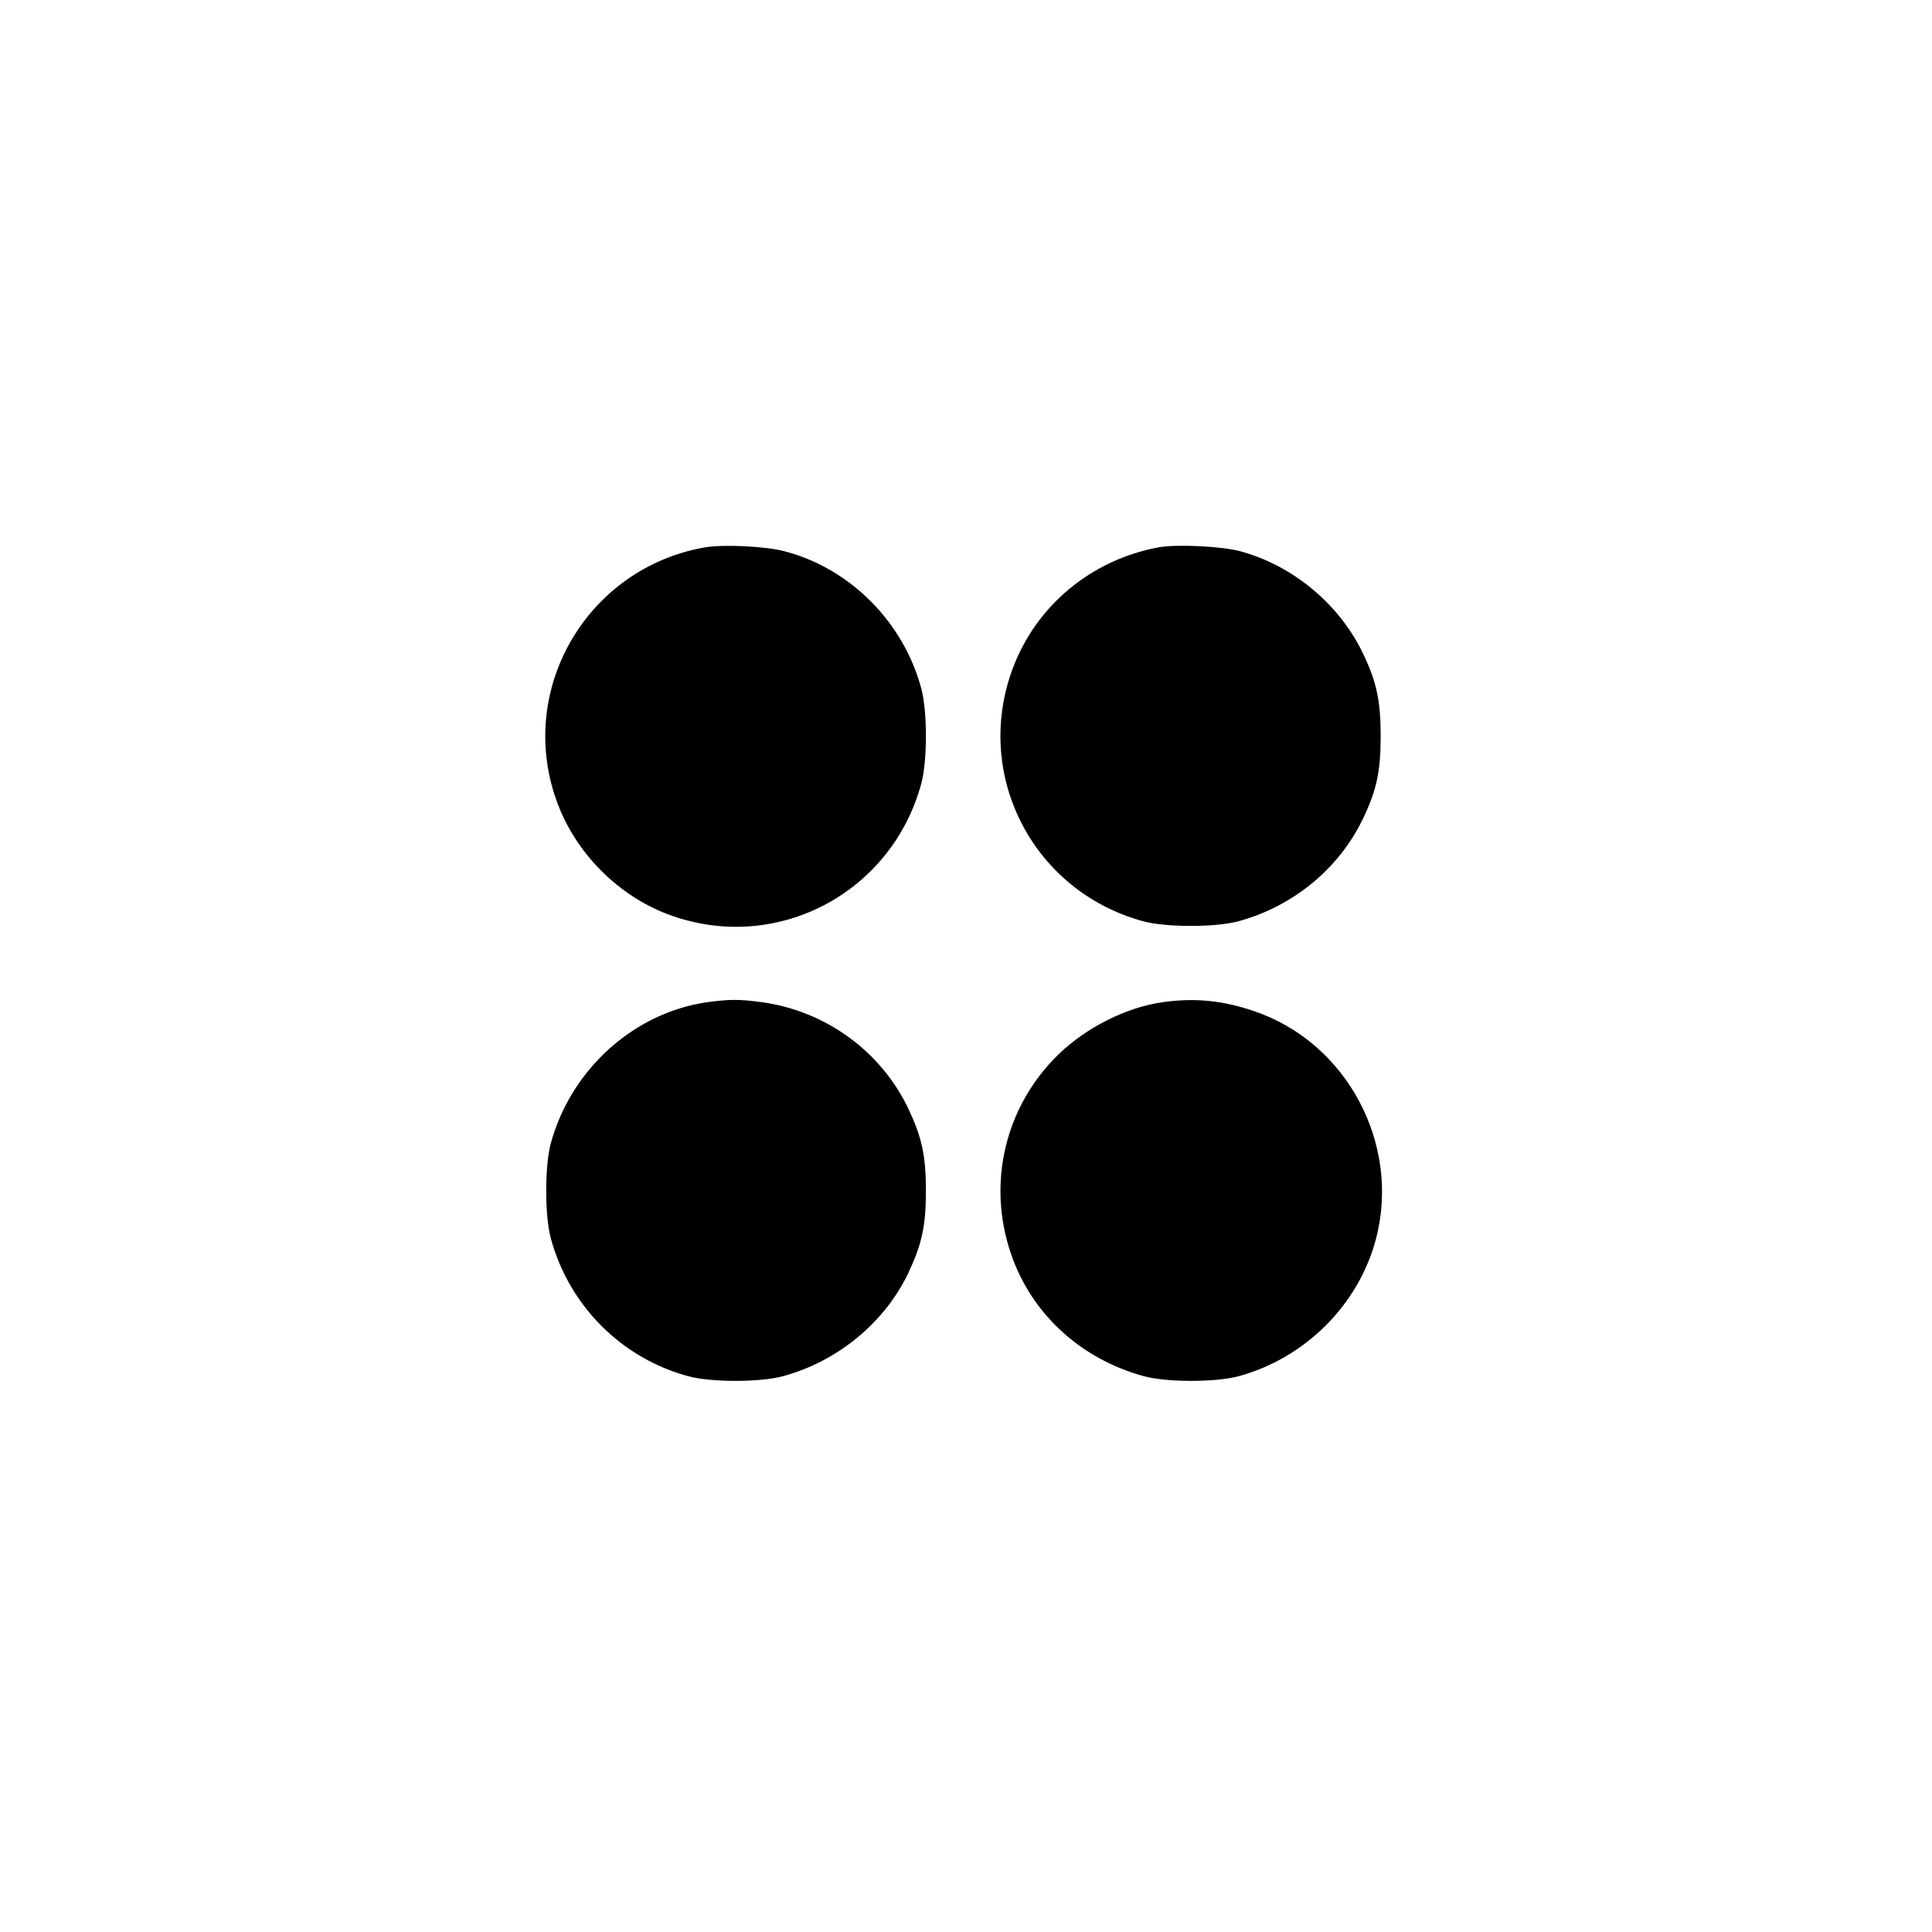
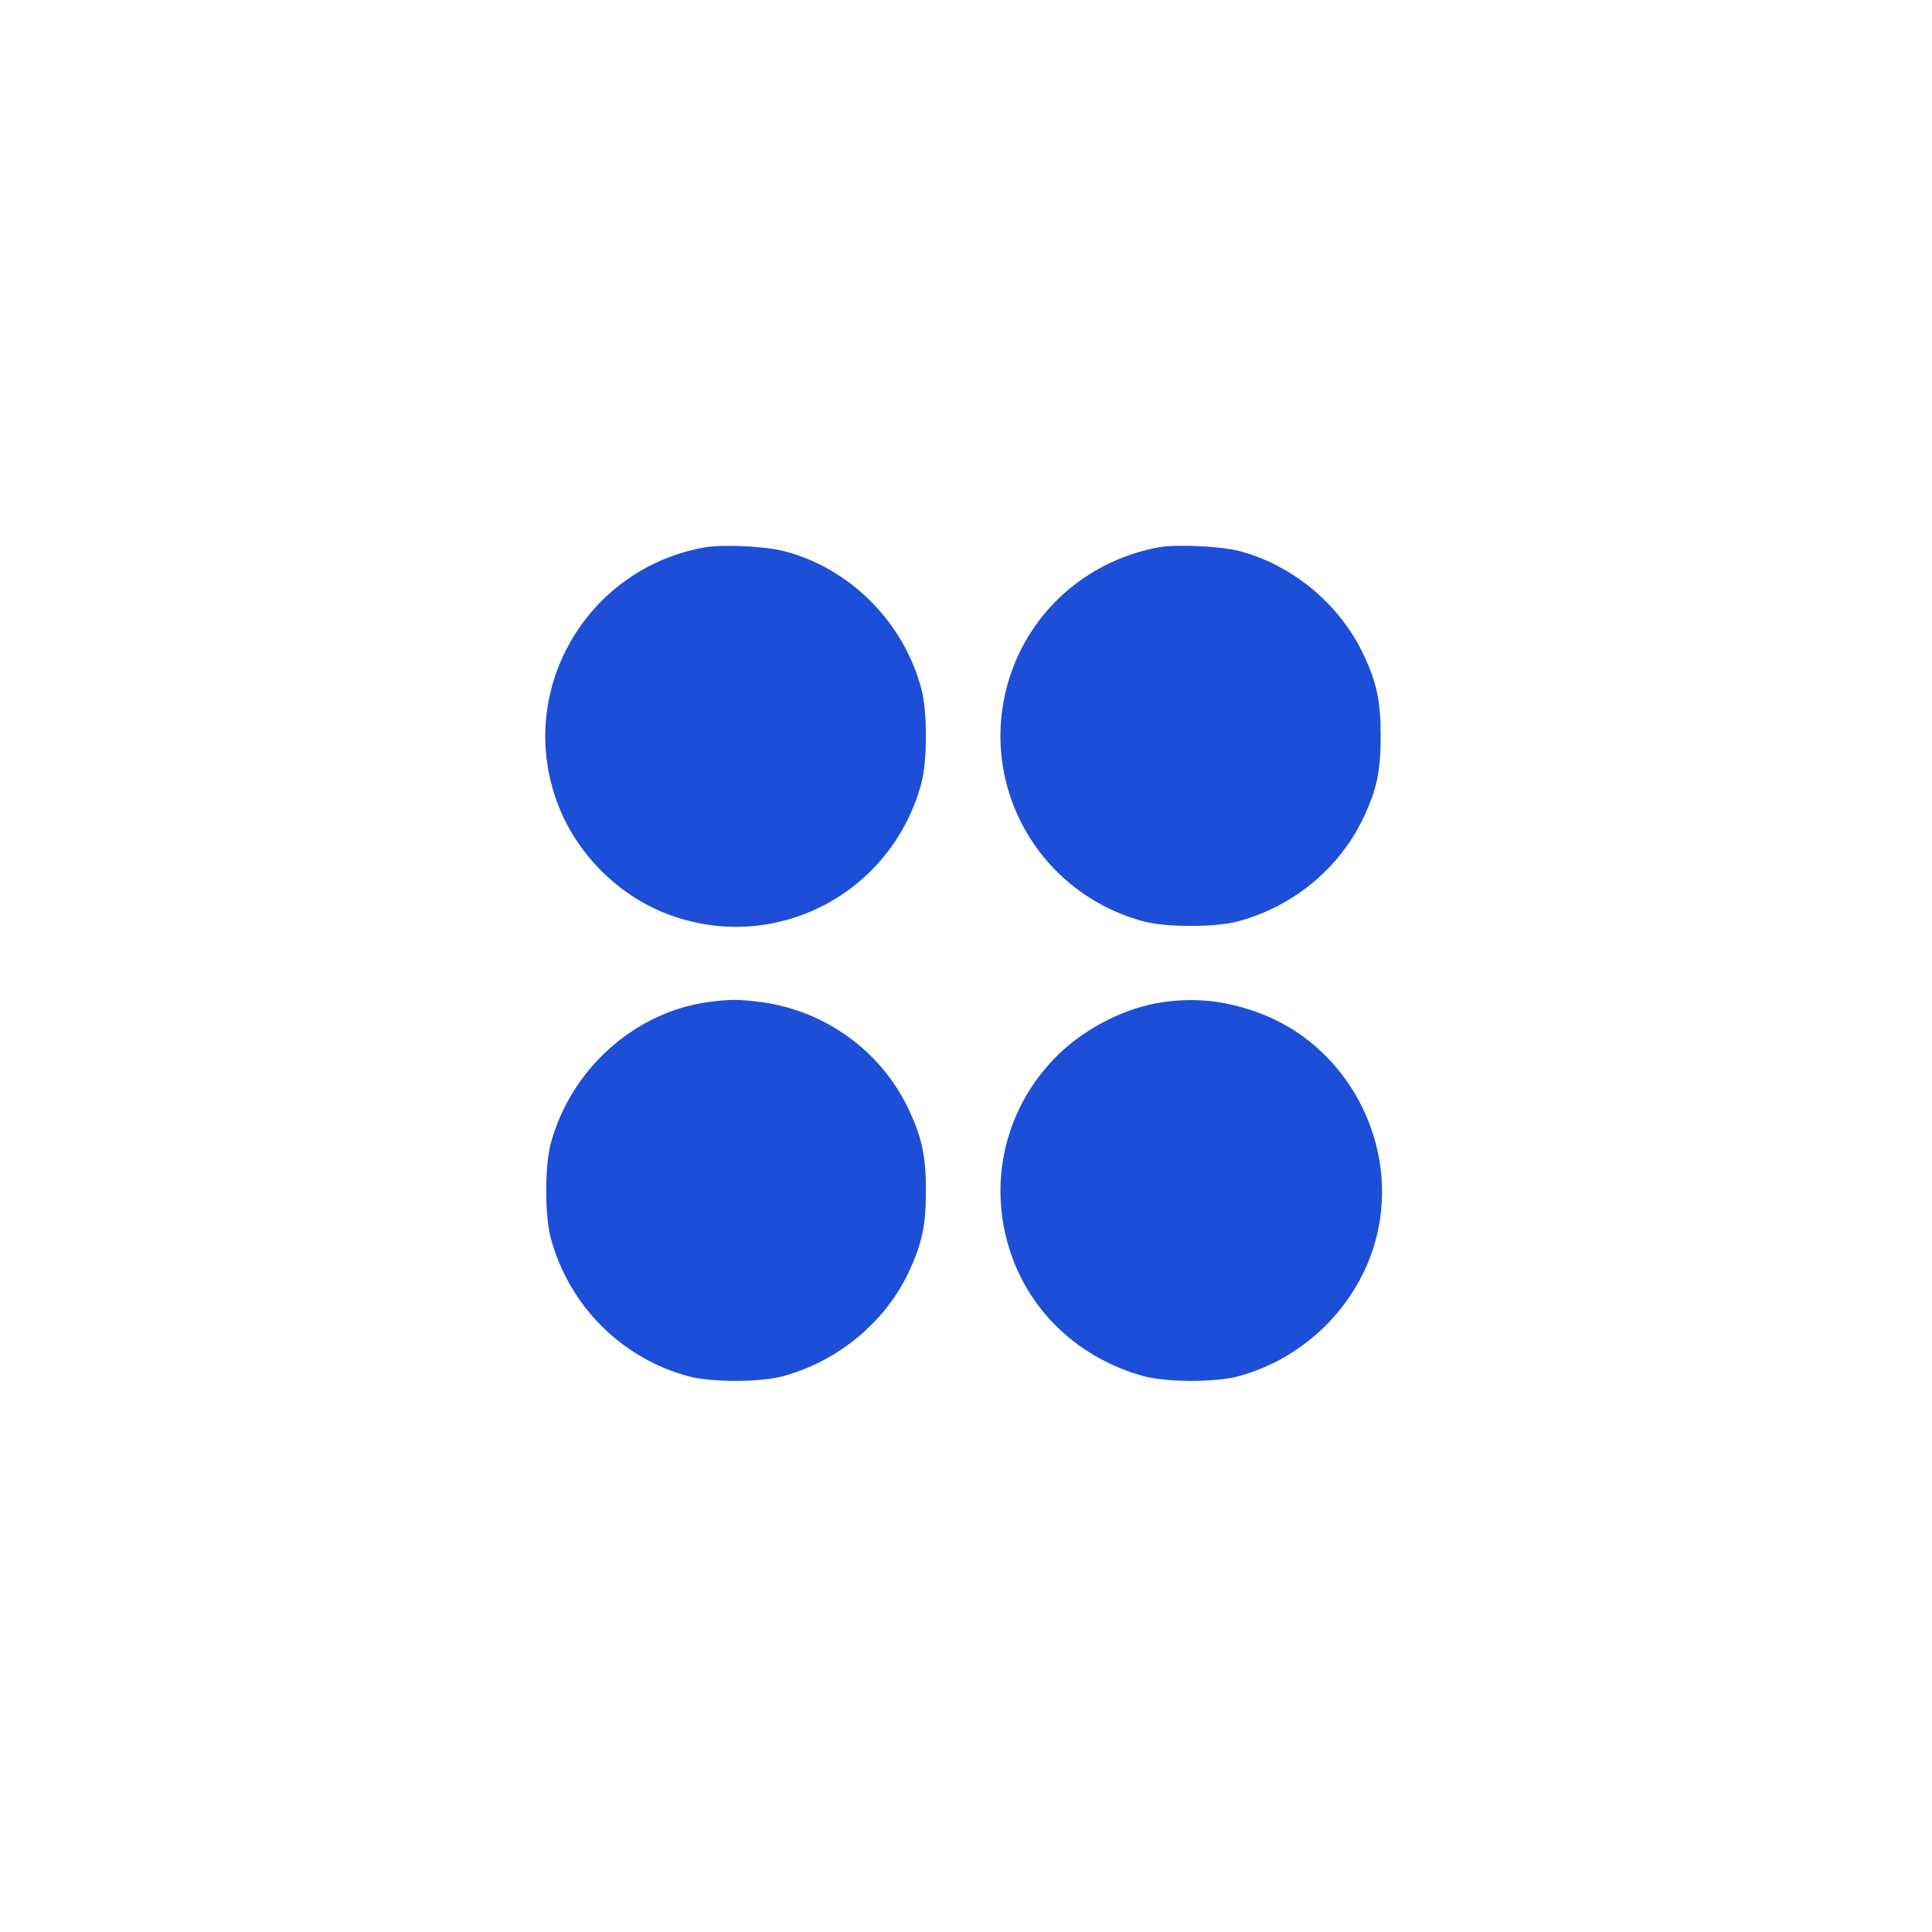
- <svg xmlns="http://www.w3.org/2000/svg" fill="#000000" version="1.0" viewBox="0 0 752 752">
+ <svg xmlns="http://www.w3.org/2000/svg" fill="#1D4ED8" version="1.0" viewBox="0 0 752 752">
  <path d="M274.1 213.1c-45.3 8.1-72.8 54.6-57.7 97.9 7.2 20.9 24.6 38.3 45.3 45.5 41.2 14.4 85.4-9.1 96.9-51.5 2.4-8.9 2.4-28.1 0-37-6.9-25.8-27.6-46.7-53.1-53.4-7.4-2-24.2-2.8-31.4-1.5zm177.1-.1c-26.4 4.8-48.1 22.8-57.2 47.7-15.1 41.4 8.3 86.3 51 97.9 8.9 2.4 28.1 2.4 37 0 21.4-5.8 39.3-20.6 48.6-40.1 5.3-11.1 6.8-18.4 6.8-32 0-13.6-1.5-20.9-6.8-32-9.2-19.3-27.4-34.5-48.1-40-7.4-1.9-24.2-2.7-31.3-1.5zm-176 177.1c-28.5 4.1-53 26.2-60.8 54.9-2.4 8.9-2.4 28.1 0 37 7.1 26.2 27.5 46.7 53.6 53.7 8.9 2.4 28.1 2.4 37-.1 21.1-5.8 39.3-20.8 48.5-40 5.3-11.2 6.9-18.4 6.9-32.1 0-13.7-1.6-20.9-6.9-32.1-10.7-22.3-32.2-37.9-56.9-41.3-8.8-1.2-12.5-1.2-21.4 0zm177.3 0c-14.2 2-29.8 9.9-40.6 20.4-20.7 20.2-27.8 50-18.4 77.5 7.9 23.2 26.9 40.8 51.5 47.6 8.9 2.5 28 2.5 37 .1 25.9-7 46.7-27.7 53.5-53.2 9.9-37-11.2-76.7-47.3-88.9-12.1-4.2-23.4-5.3-35.7-3.5z" />
</svg>
